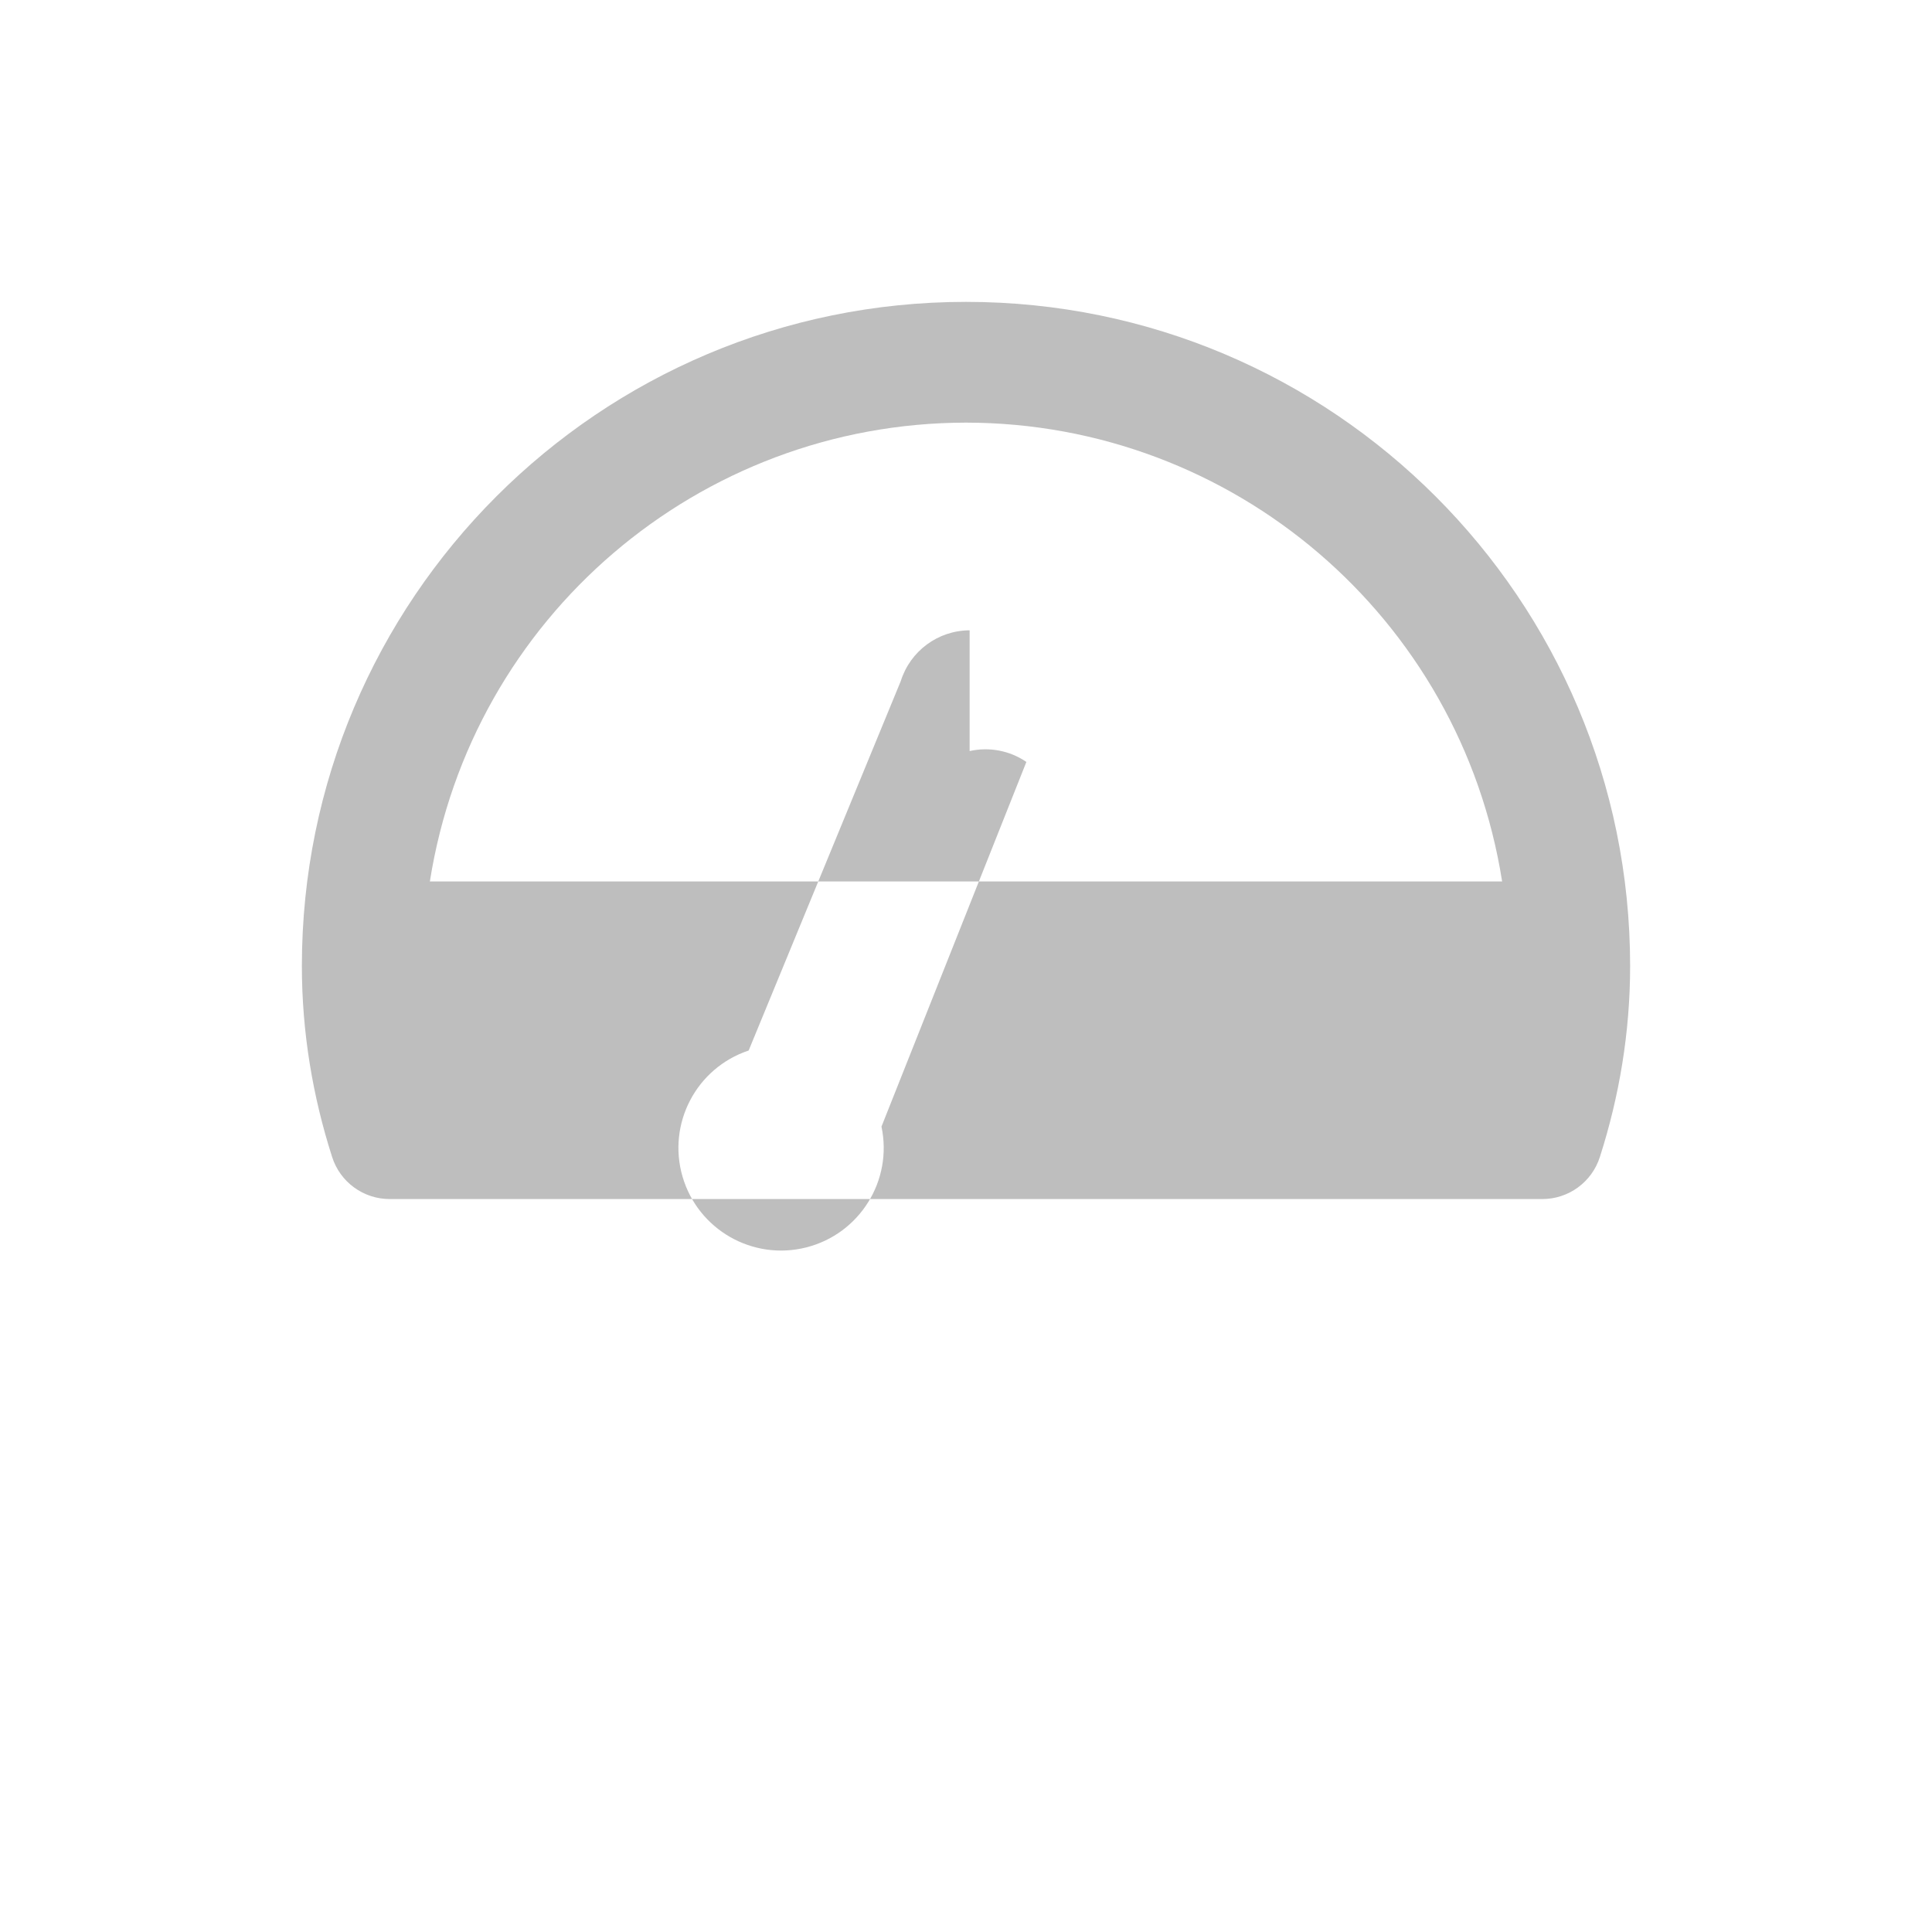
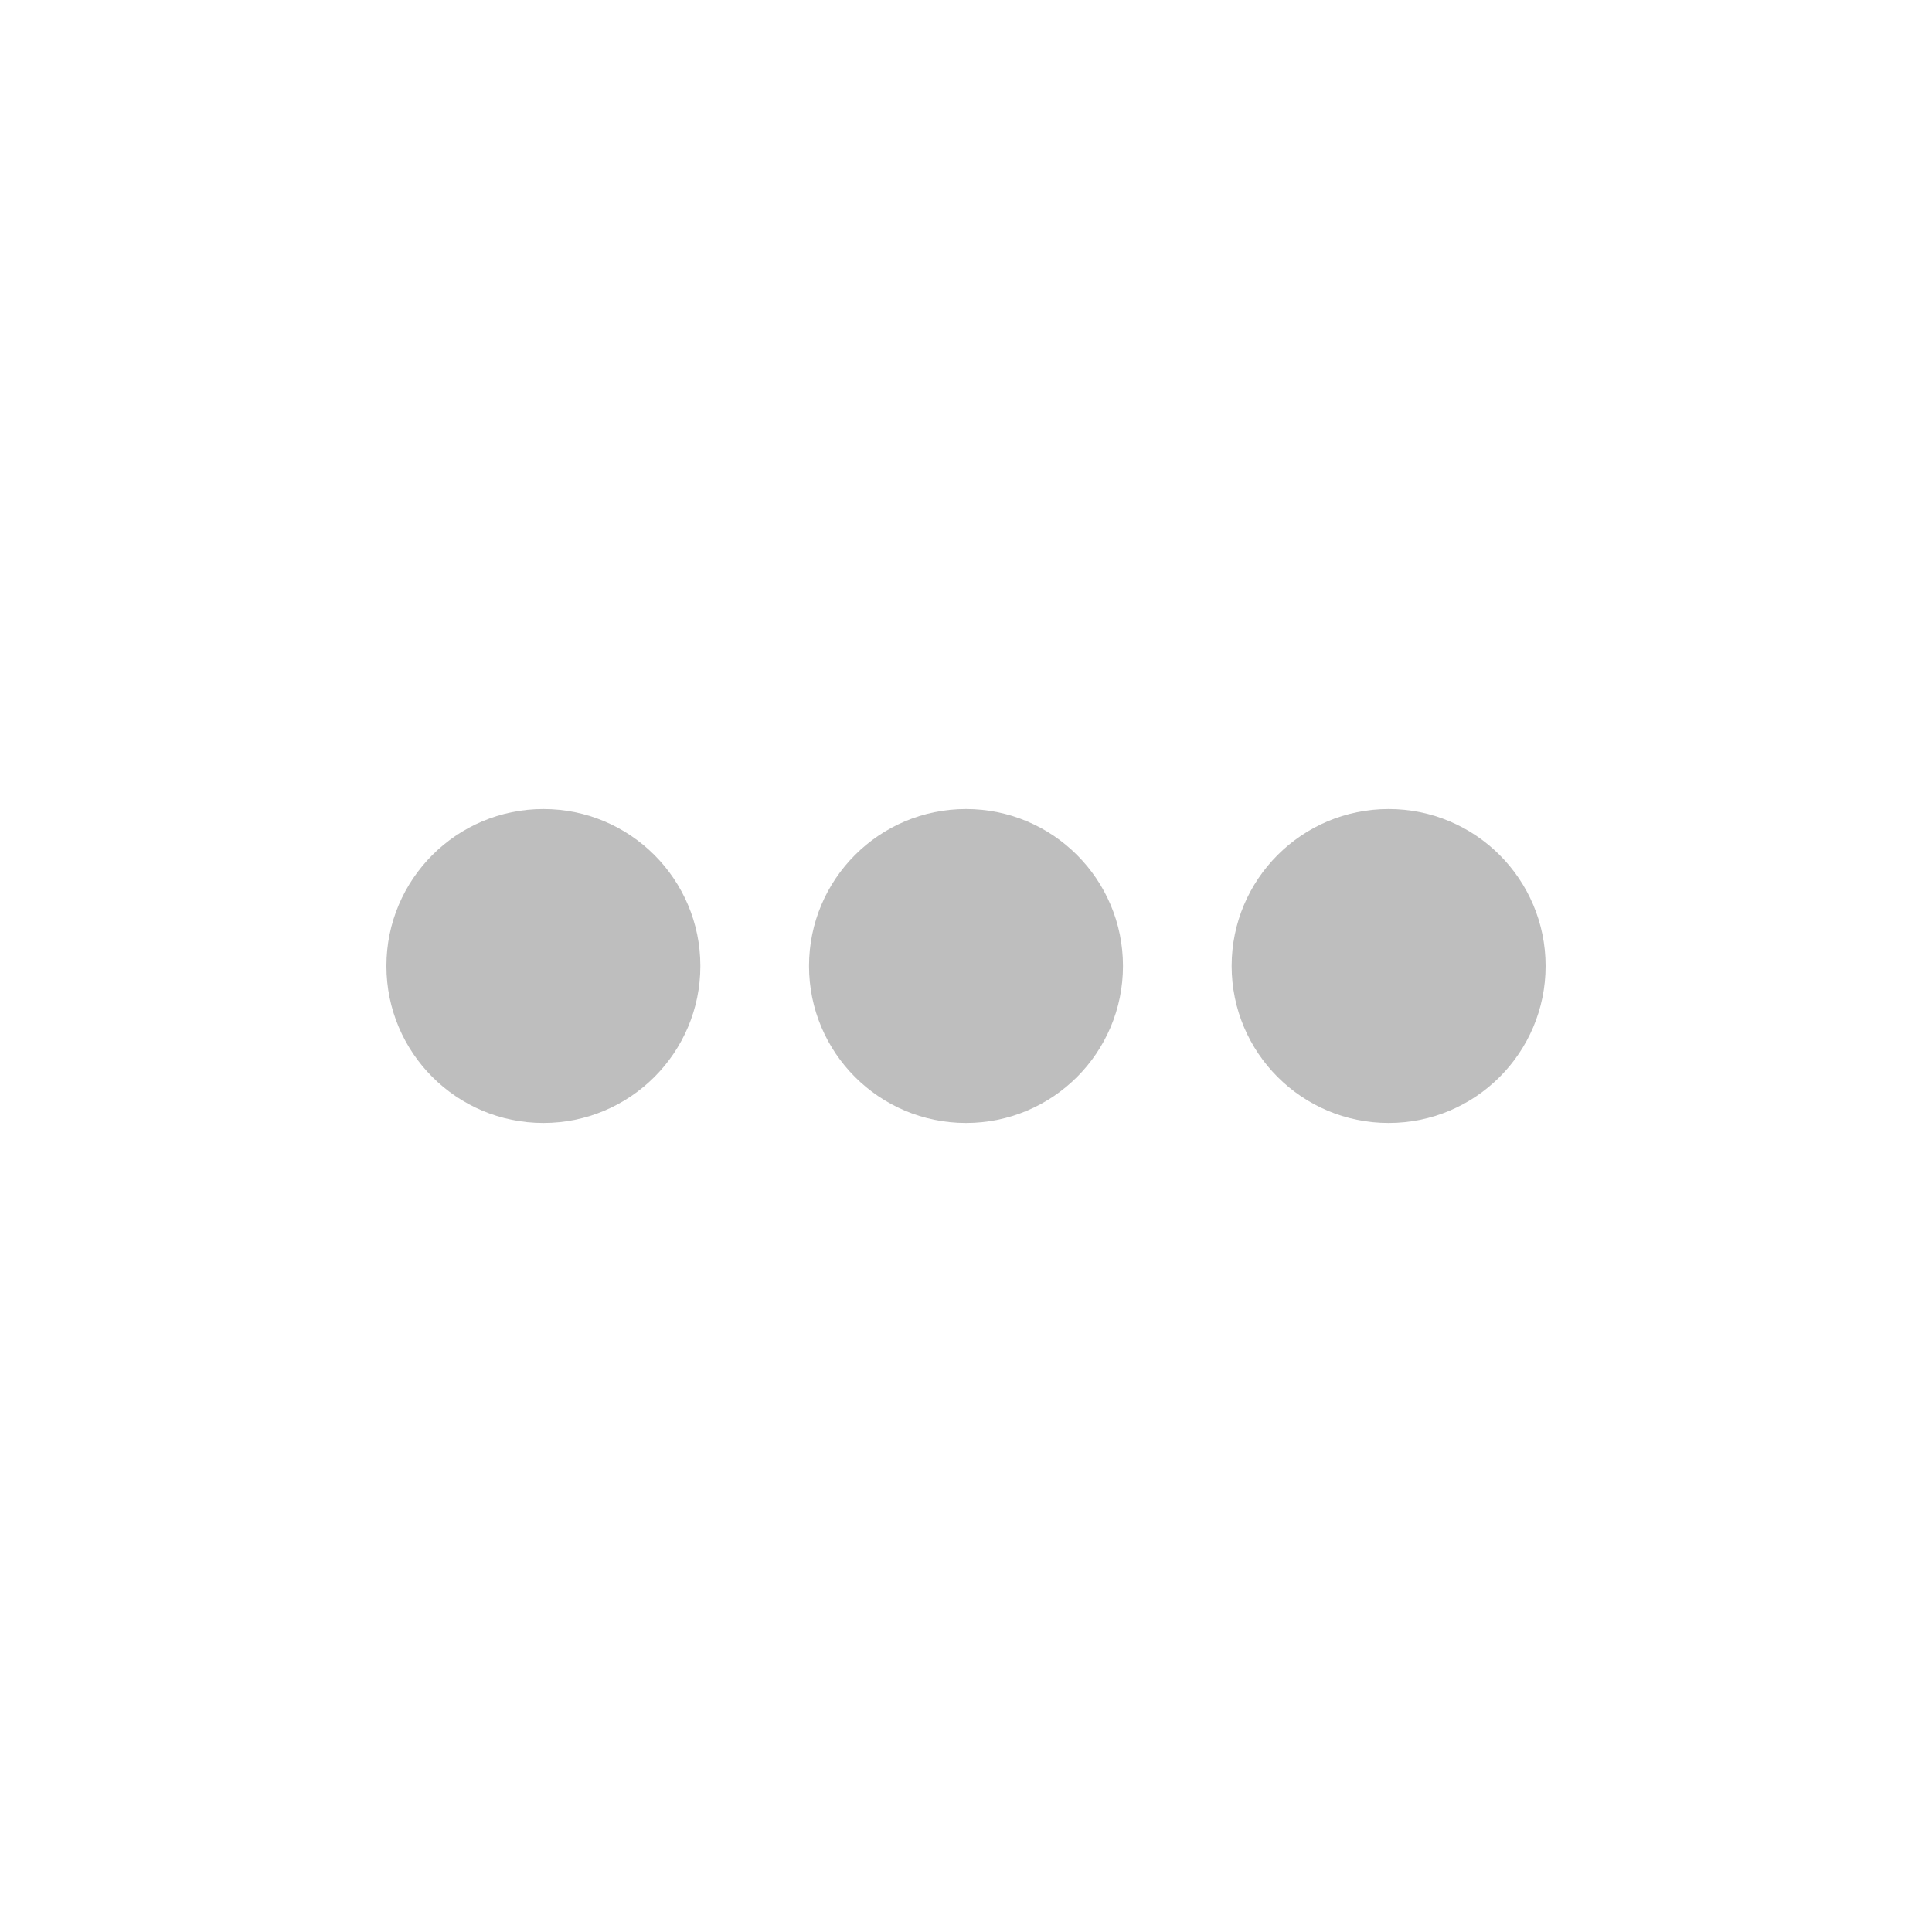
<svg xmlns="http://www.w3.org/2000/svg" viewBox="0 0 16 16" width="16" height="16">
-   <path fill="#bebebe" fill-rule="evenodd" d="     M8 2.5a5.5 5.5 0 0 0-5.5 5.5c0 .55.09 1.08.25 1.58a.5.5 0 0 0     .48.35h9.54a.5.5 0 0 0 .48-.35c.16-.5.25-1.03.25-1.58A5.5 5.5 0     0 0 8 2.5Zm0 1a4.5 4.5 0 0 1 4.44 3.8H3.56A4.5 4.5 0 0 1 8     3.5Zm.03 1.72a.6.6 0 0 0-.57.42L6.2 8.7a.85.85 0 1 0 1.1.63l1.2     -3.02a.6.6 0 0 0-.47-.09Z" />
+   <circle cx="4.5" cy="8" r="1.3" fill="#bebebe" />
+   <circle cx="8" cy="8" r="1.3" fill="#bebebe" />
+   <circle cx="11.5" cy="8" r="1.3" fill="#bebebe" />
</svg>
